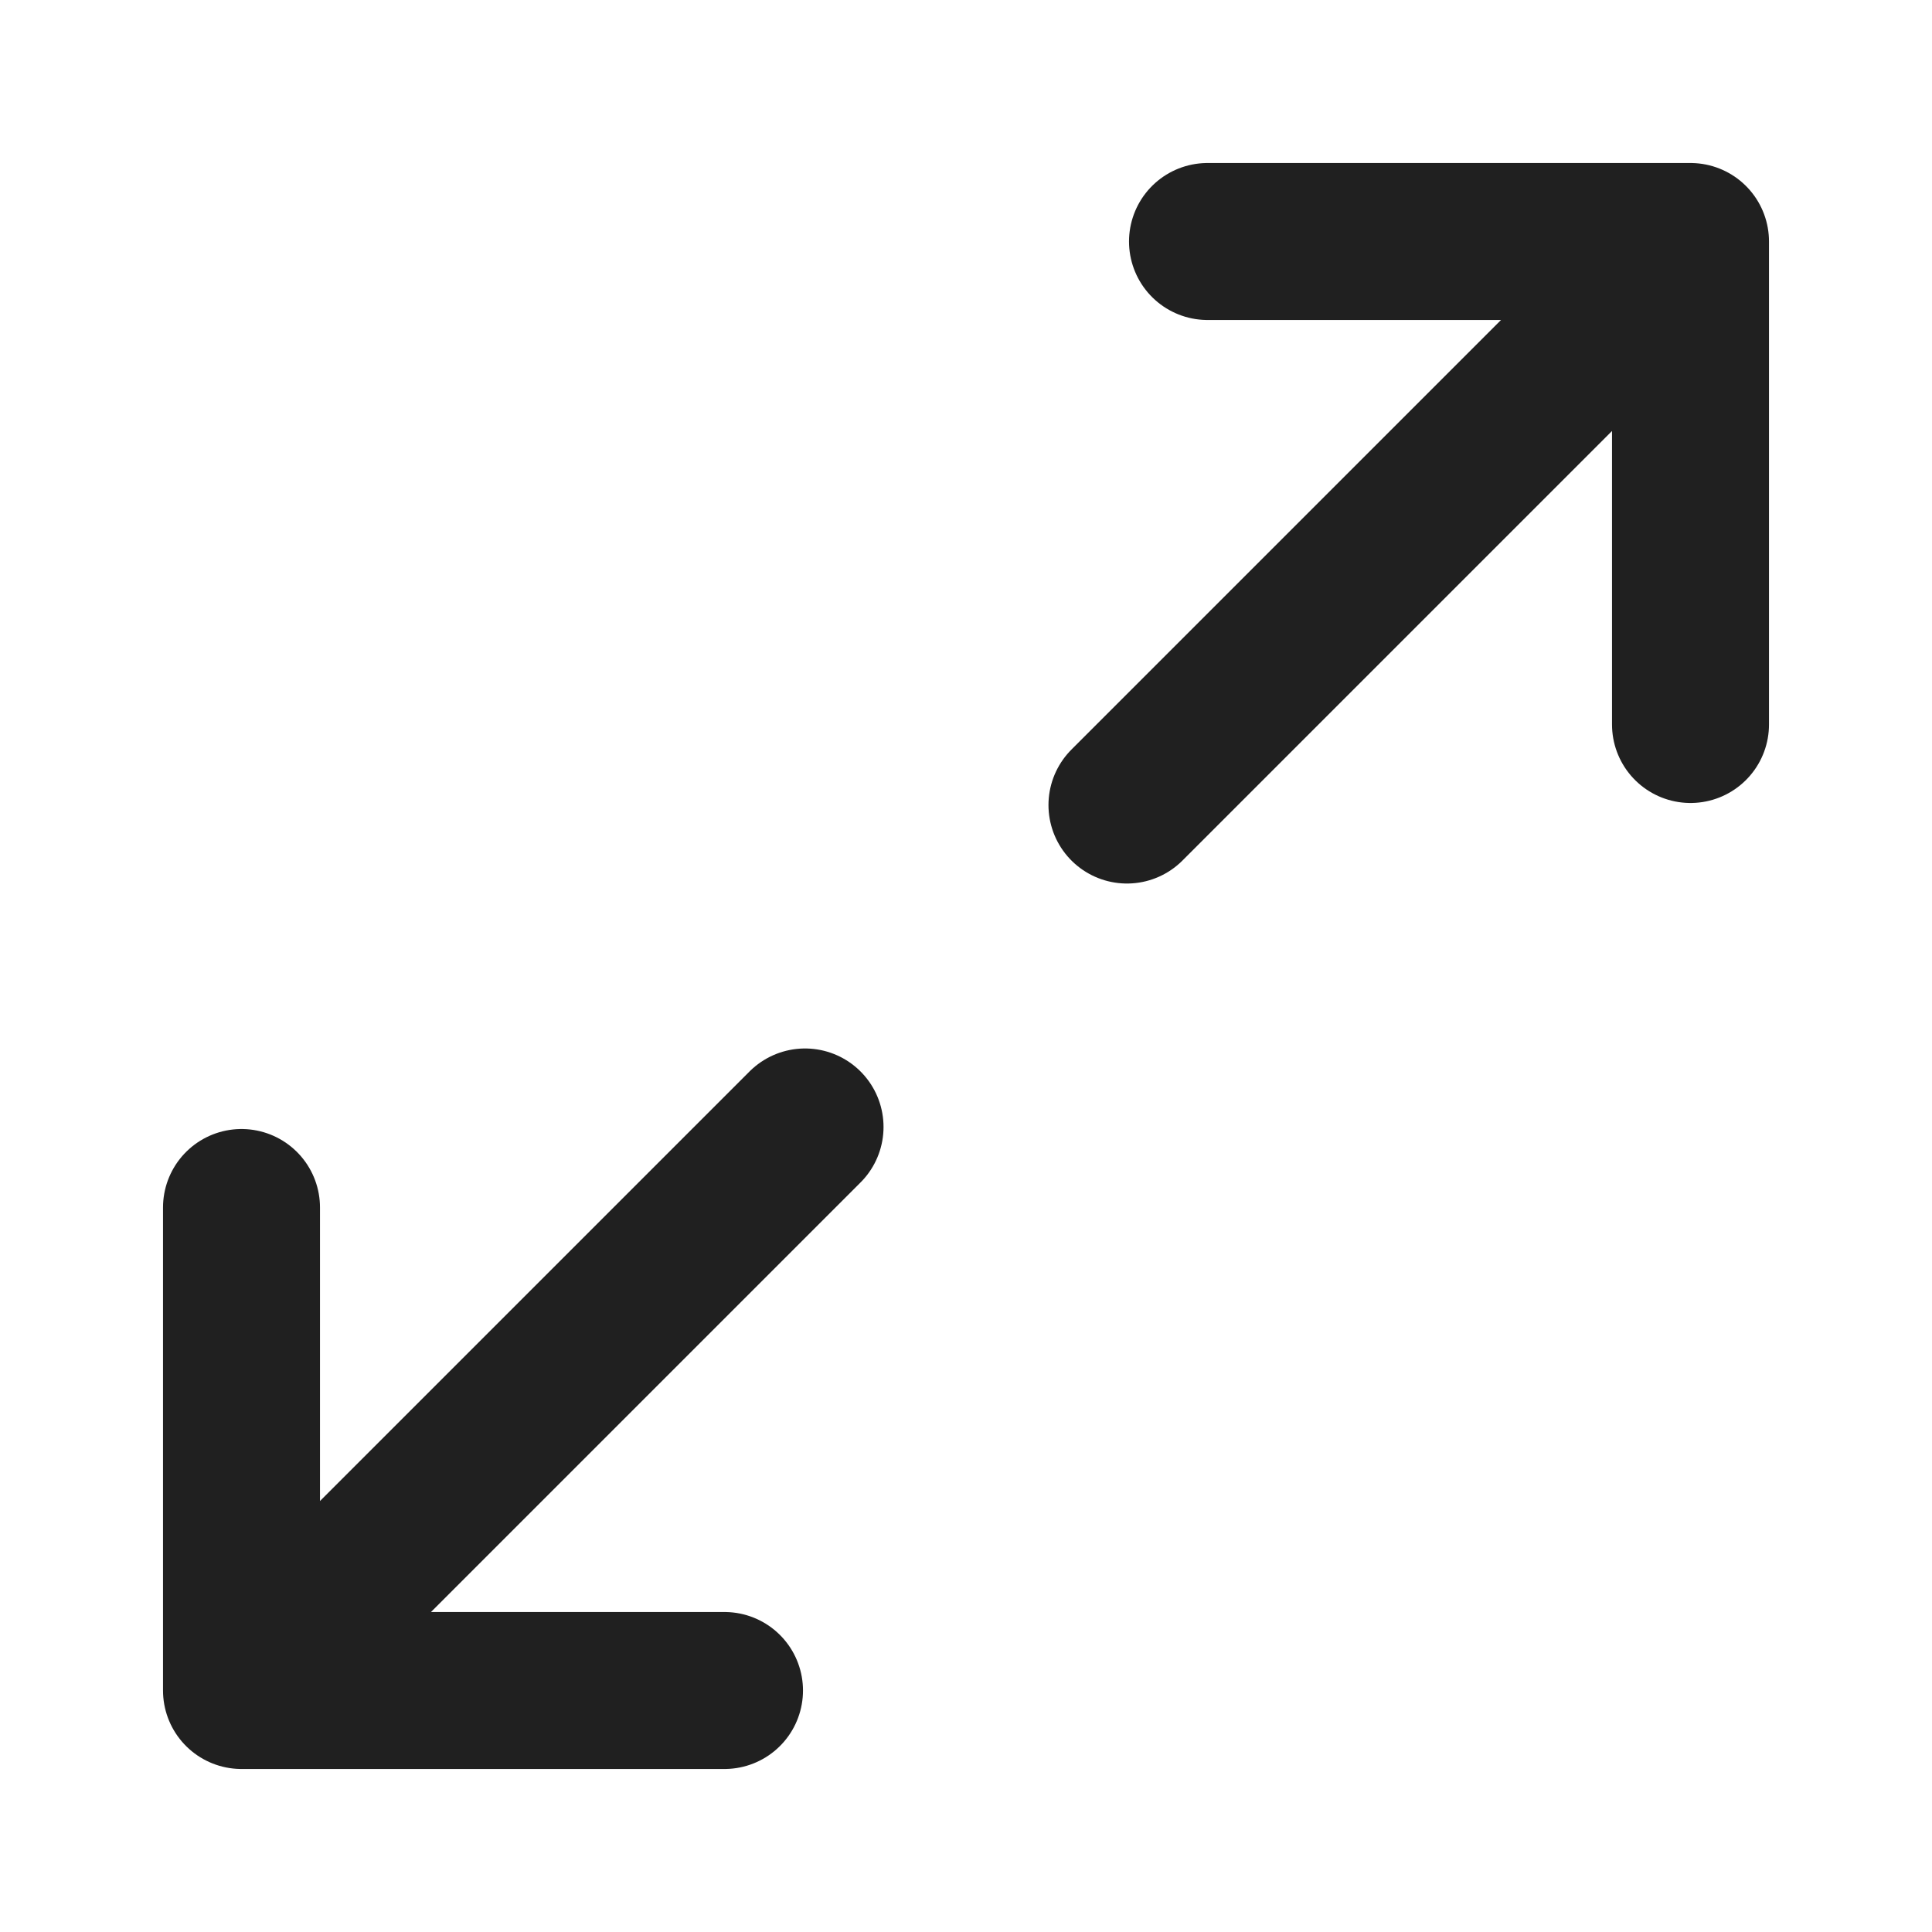
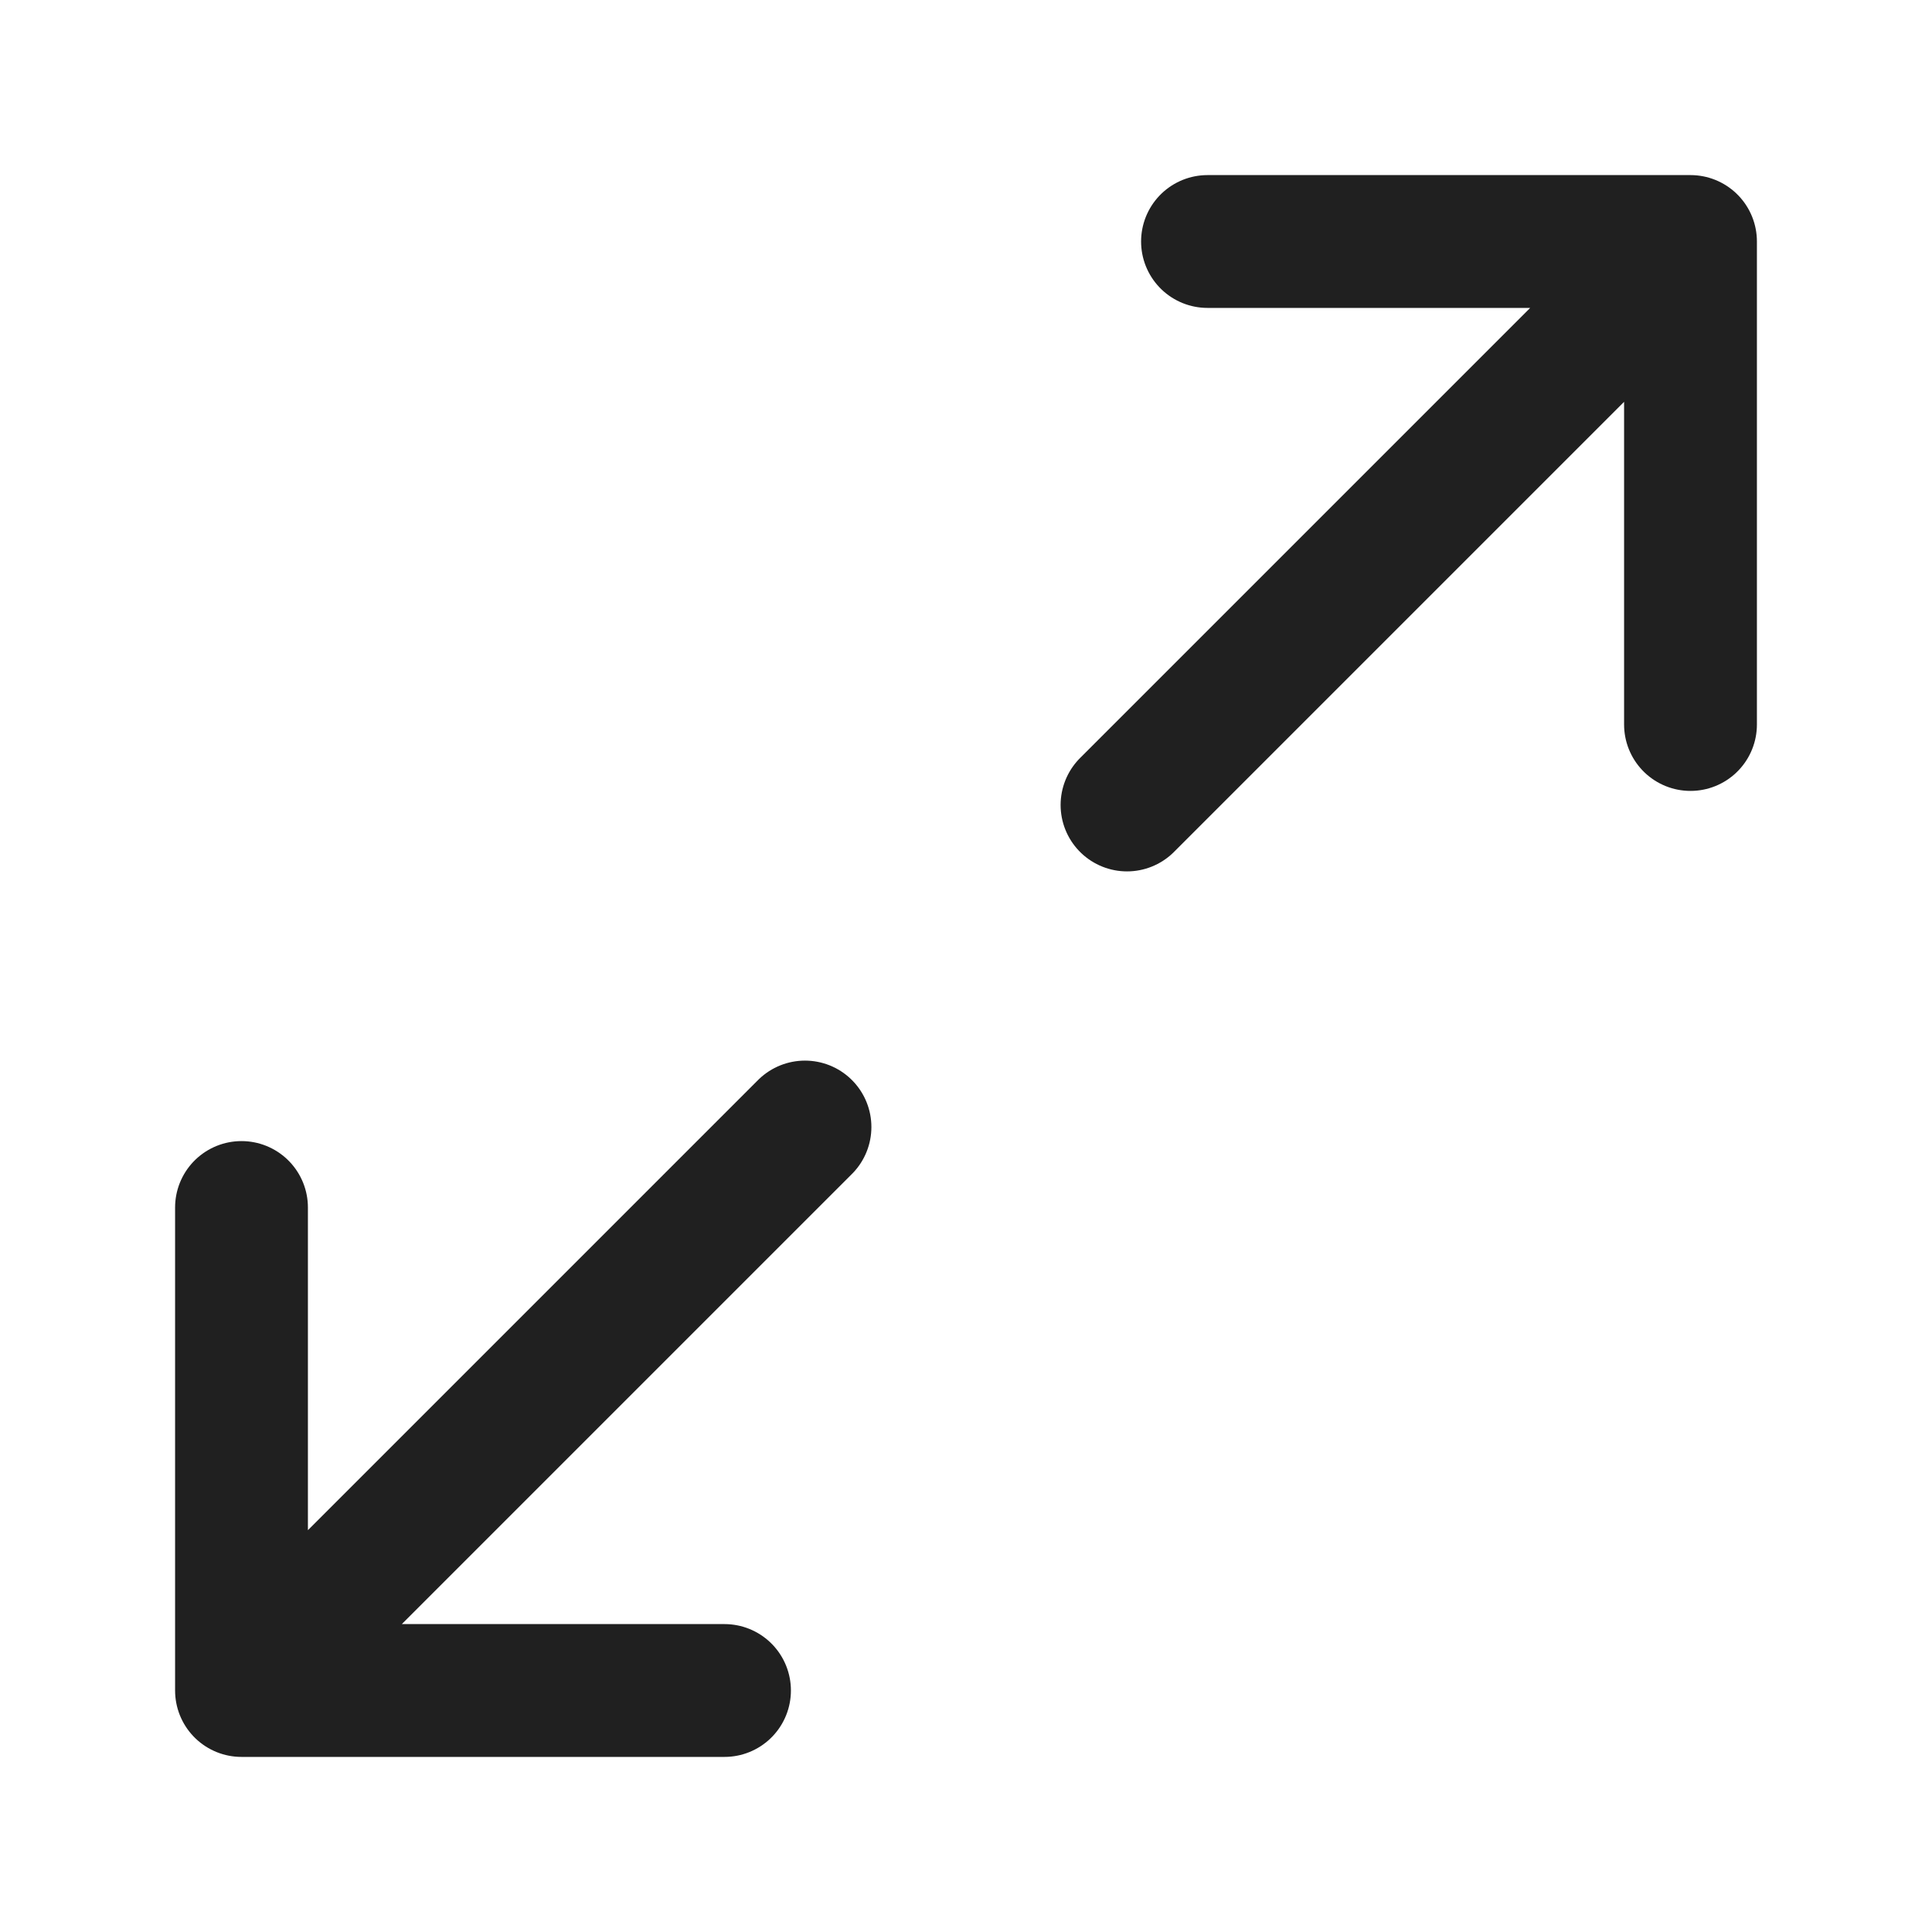
- <svg xmlns="http://www.w3.org/2000/svg" width="16" height="16" viewBox="0 0 16 16" fill="none">
-   <path d="M-868 -380C-868 -384.418 -864.418 -388 -860 -388H204C208.418 -388 212 -384.418 212 -380V1274C212 1278.42 208.418 1282 204 1282H-860C-864.418 1282 -868 1278.42 -868 1274V-380Z" fill="white" />
-   <path d="M-860 -388V-387H204V-388V-389H-860V-388ZM212 -380H211V1274H212H213V-380H212ZM204 1282V1281H-860V1282V1283H204V1282ZM-868 1274H-867V-380H-868H-869V1274H-868ZM-860 1282V1281C-863.866 1281 -867 1277.87 -867 1274H-868H-869C-869 1278.97 -864.971 1283 -860 1283V1282ZM212 1274H211C211 1277.87 207.866 1281 204 1281V1282V1283C208.971 1283 213 1278.97 213 1274H212ZM204 -388V-387C207.866 -387 211 -383.866 211 -380H212H213C213 -384.971 208.971 -389 204 -389V-388ZM-860 -388V-389C-864.971 -389 -869 -384.971 -869 -380H-868H-867C-867 -383.866 -863.866 -387 -860 -387V-388Z" fill="#F1F1F1" />
-   <path d="M10 2H14M14 2V6M14 2L9.333 6.667M6 14H2M2 14V10M2 14L6.667 9.333" stroke="#202020" stroke-width="1.3" stroke-linecap="round" stroke-linejoin="round" />
+ <svg xmlns="http://www.w3.org/2000/svg" width="32" height="32" viewBox="0 0 32 32" fill="none">
+   <path d="M-884 -428C-884 -432.418 -880.418 -436 -876 -436H348C352.418 -436 356 -432.418 356 -428V1262C356 1266.42 352.418 1270 348 1270H-876C-880.418 1270 -884 1266.42 -884 1262V-428Z" fill="white" />
+   <path d="M-876 -436V-435H348V-436V-437H-876V-436ZM356 -428H355V1262H356H357V-428H356ZM348 1270V1269H-876V1270V1271H348V1270ZM-884 1262H-883V-428H-884H-885V1262H-884ZM-876 1270V1269C-879.866 1269 -883 1265.87 -883 1262H-884H-885C-885 1266.97 -880.971 1271 -876 1271V1270ZM356 1262H355C355 1265.87 351.866 1269 348 1269V1270V1271C352.971 1271 357 1266.97 357 1262H356ZM348 -436V-435C351.866 -435 355 -431.866 355 -428H356H357C357 -432.971 352.971 -437 348 -437V-436ZM-876 -436V-437C-880.971 -437 -885 -432.971 -885 -428H-884H-883C-883 -431.866 -879.866 -435 -876 -435V-436Z" fill="#F1F1F1" />
+   <path d="M20 4H28M28 4V12M28 4L18.667 13.333M12 28H4M4 28V20M4 28L13.333 18.667" stroke="#202020" stroke-width="2.2" stroke-linecap="round" stroke-linejoin="round" />
</svg>
